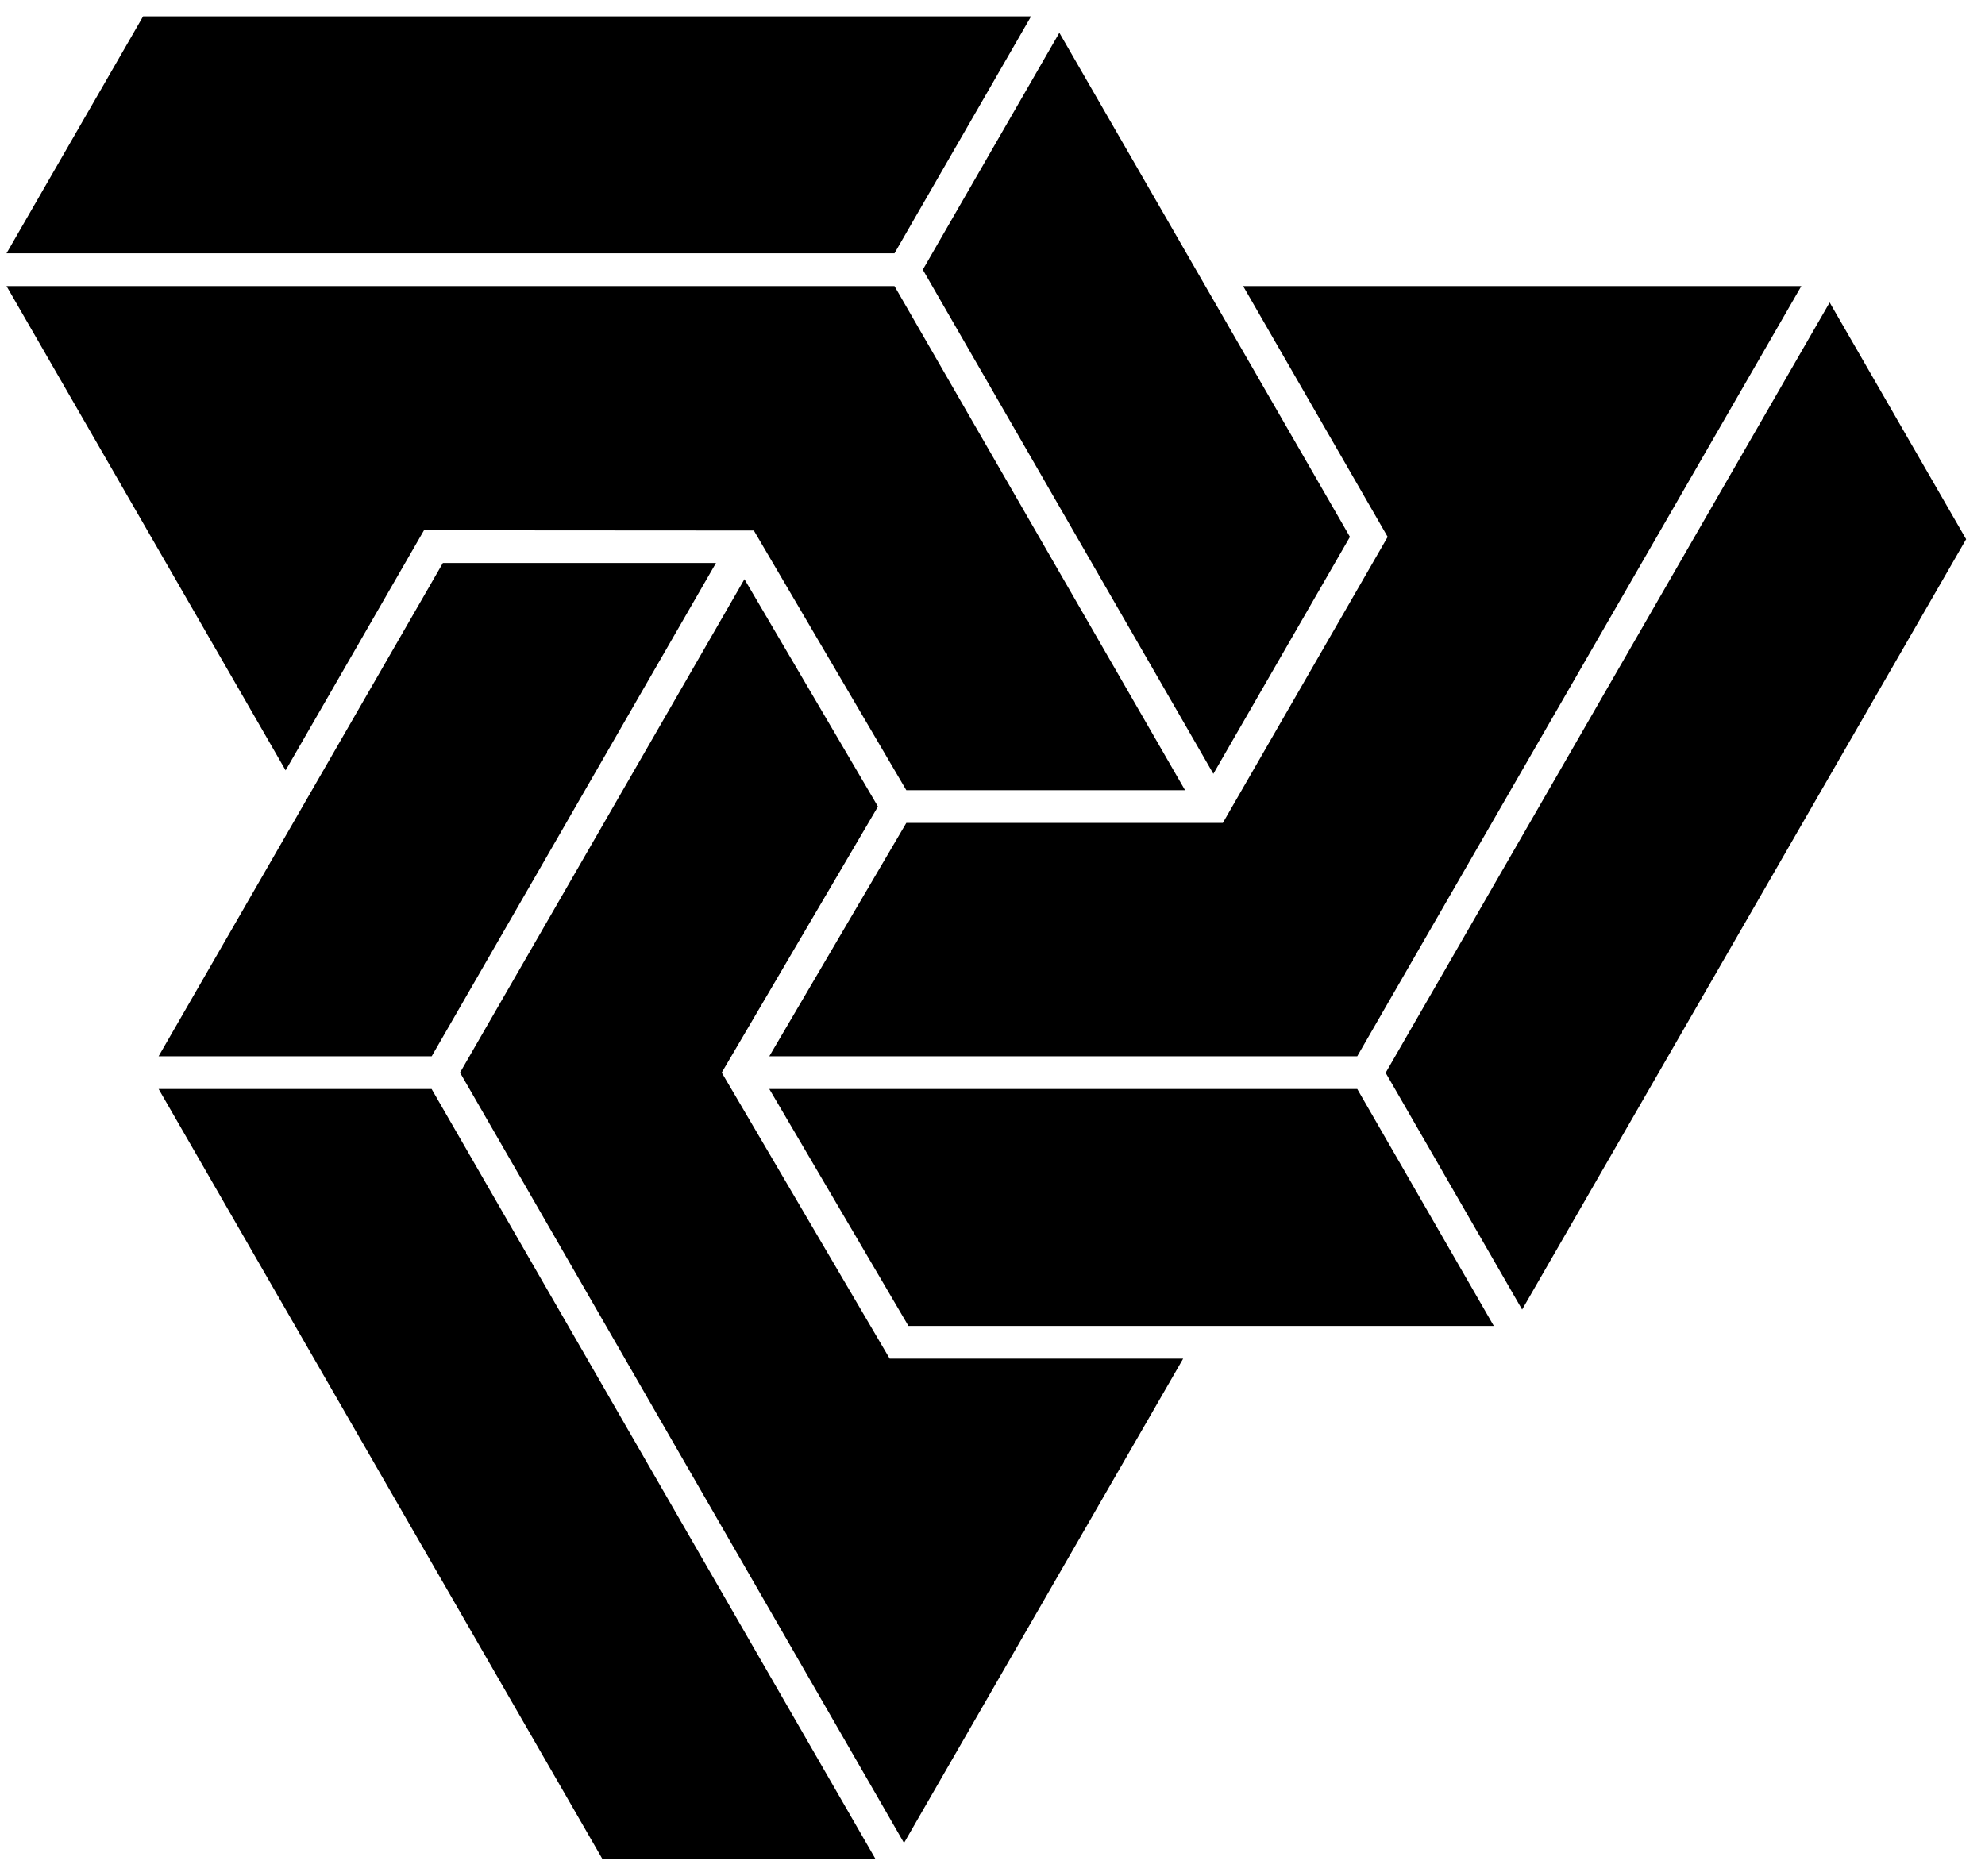
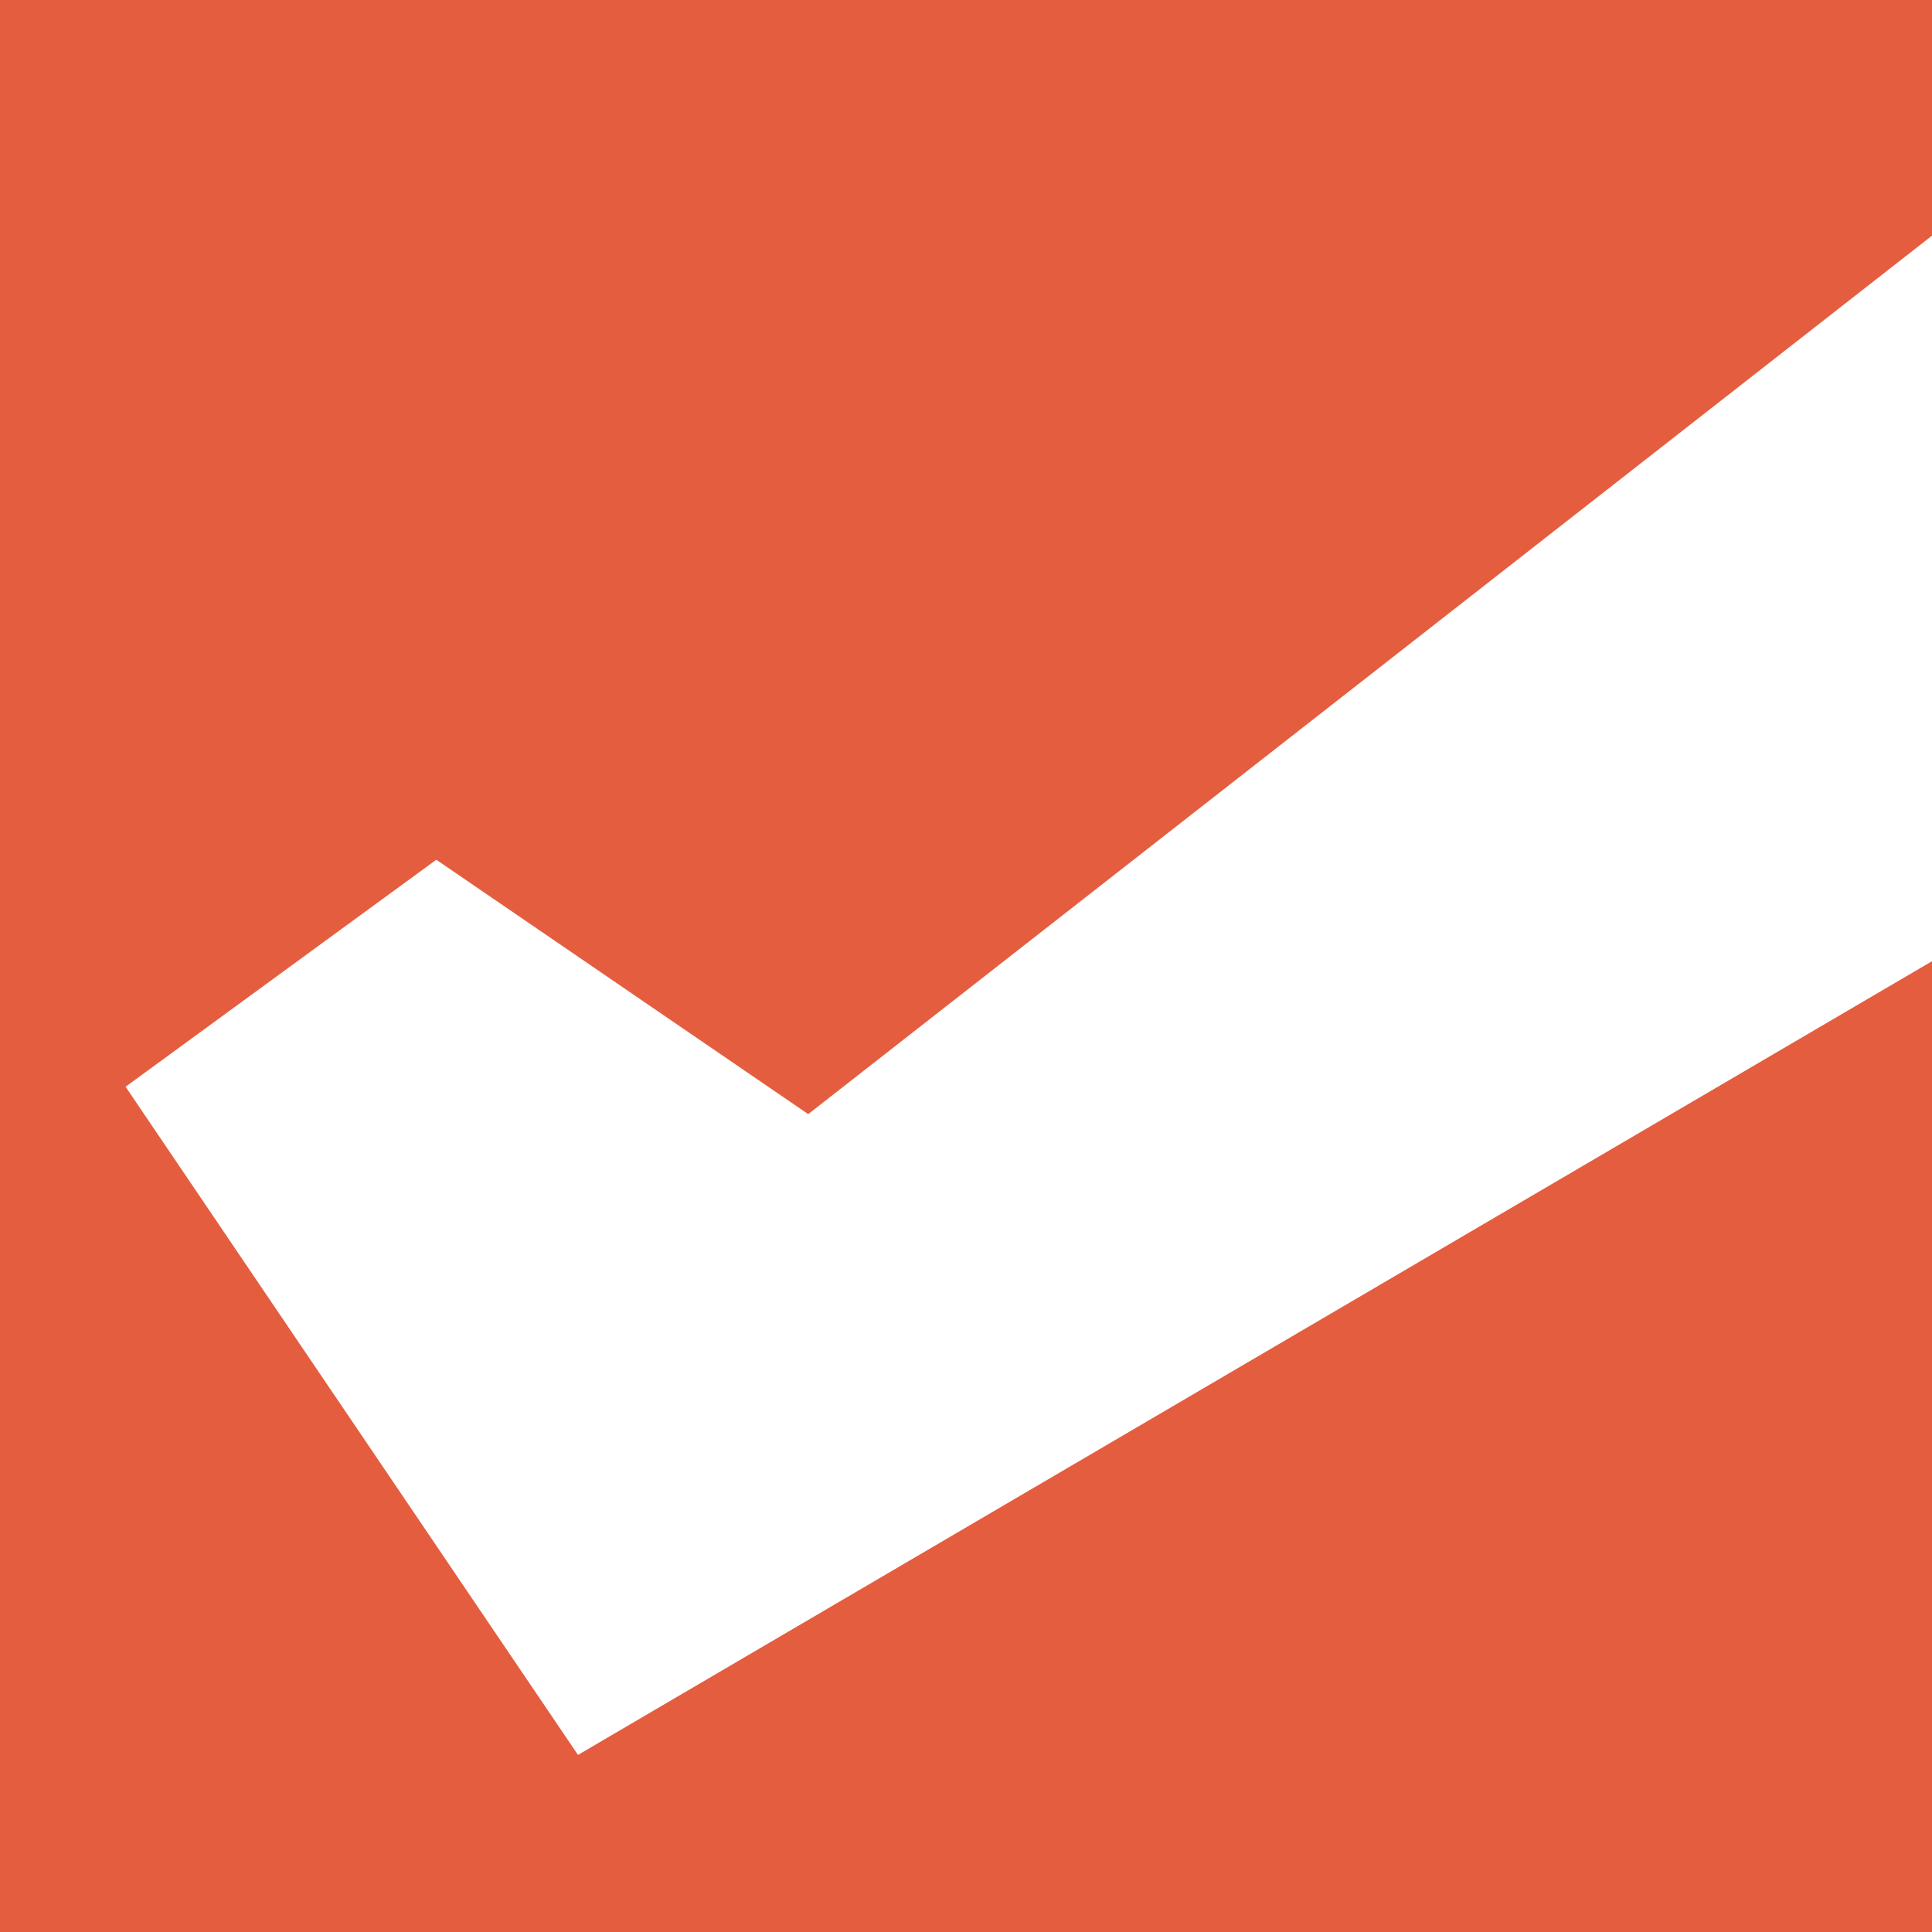
- <svg xmlns="http://www.w3.org/2000/svg" width="91" height="86" viewBox="0 0 91 86" fill="none">
-   <path d="M20.304 25.812L7.271 48.428H19.791L32.824 25.812H20.304Z" fill="black" />
-   <path d="M61.886 24.615L54.394 11.615L48.565 1.502L42.305 12.365L55.625 35.478L61.886 24.615Z" fill="black" />
-   <path d="M41.006 13.115H0.298L13.094 35.32L19.437 24.313L34.558 24.323L41.549 36.23H54.327L41.006 13.115Z" fill="black" />
-   <path d="M41.006 11.615L47.268 0.75H6.56L0.298 11.615H41.006Z" fill="black" />
-   <path d="M33.087 49.177L40.249 36.98L34.128 26.555L21.09 49.178L41.444 84.498L54.24 62.293H40.787L33.087 49.177Z" fill="black" />
-   <path d="M7.271 49.928L27.626 85.25H40.146L19.786 49.928H7.271Z" fill="black" />
-   <path d="M35.267 49.928L41.646 60.793H68.482L62.221 49.928H35.267Z" fill="black" />
-   <path d="M69.78 60.042L90.135 24.722L83.879 13.867L63.524 49.187L69.78 60.042Z" fill="black" />
-   <path d="M56.059 37.73H41.549L35.268 48.428H62.221L82.581 13.115H56.989L63.616 24.615L56.059 37.73Z" fill="black" />
+ <svg xmlns="http://www.w3.org/2000/svg" width="600" height="600" viewBox="0 0 600 600" fill="none">
+   <path d="M600 73.189L251 346L135.5 267L39 337.5L179.5 545L600 298.517V600H0V0H600V73.189Z" fill="#E55D3F" />
</svg>
